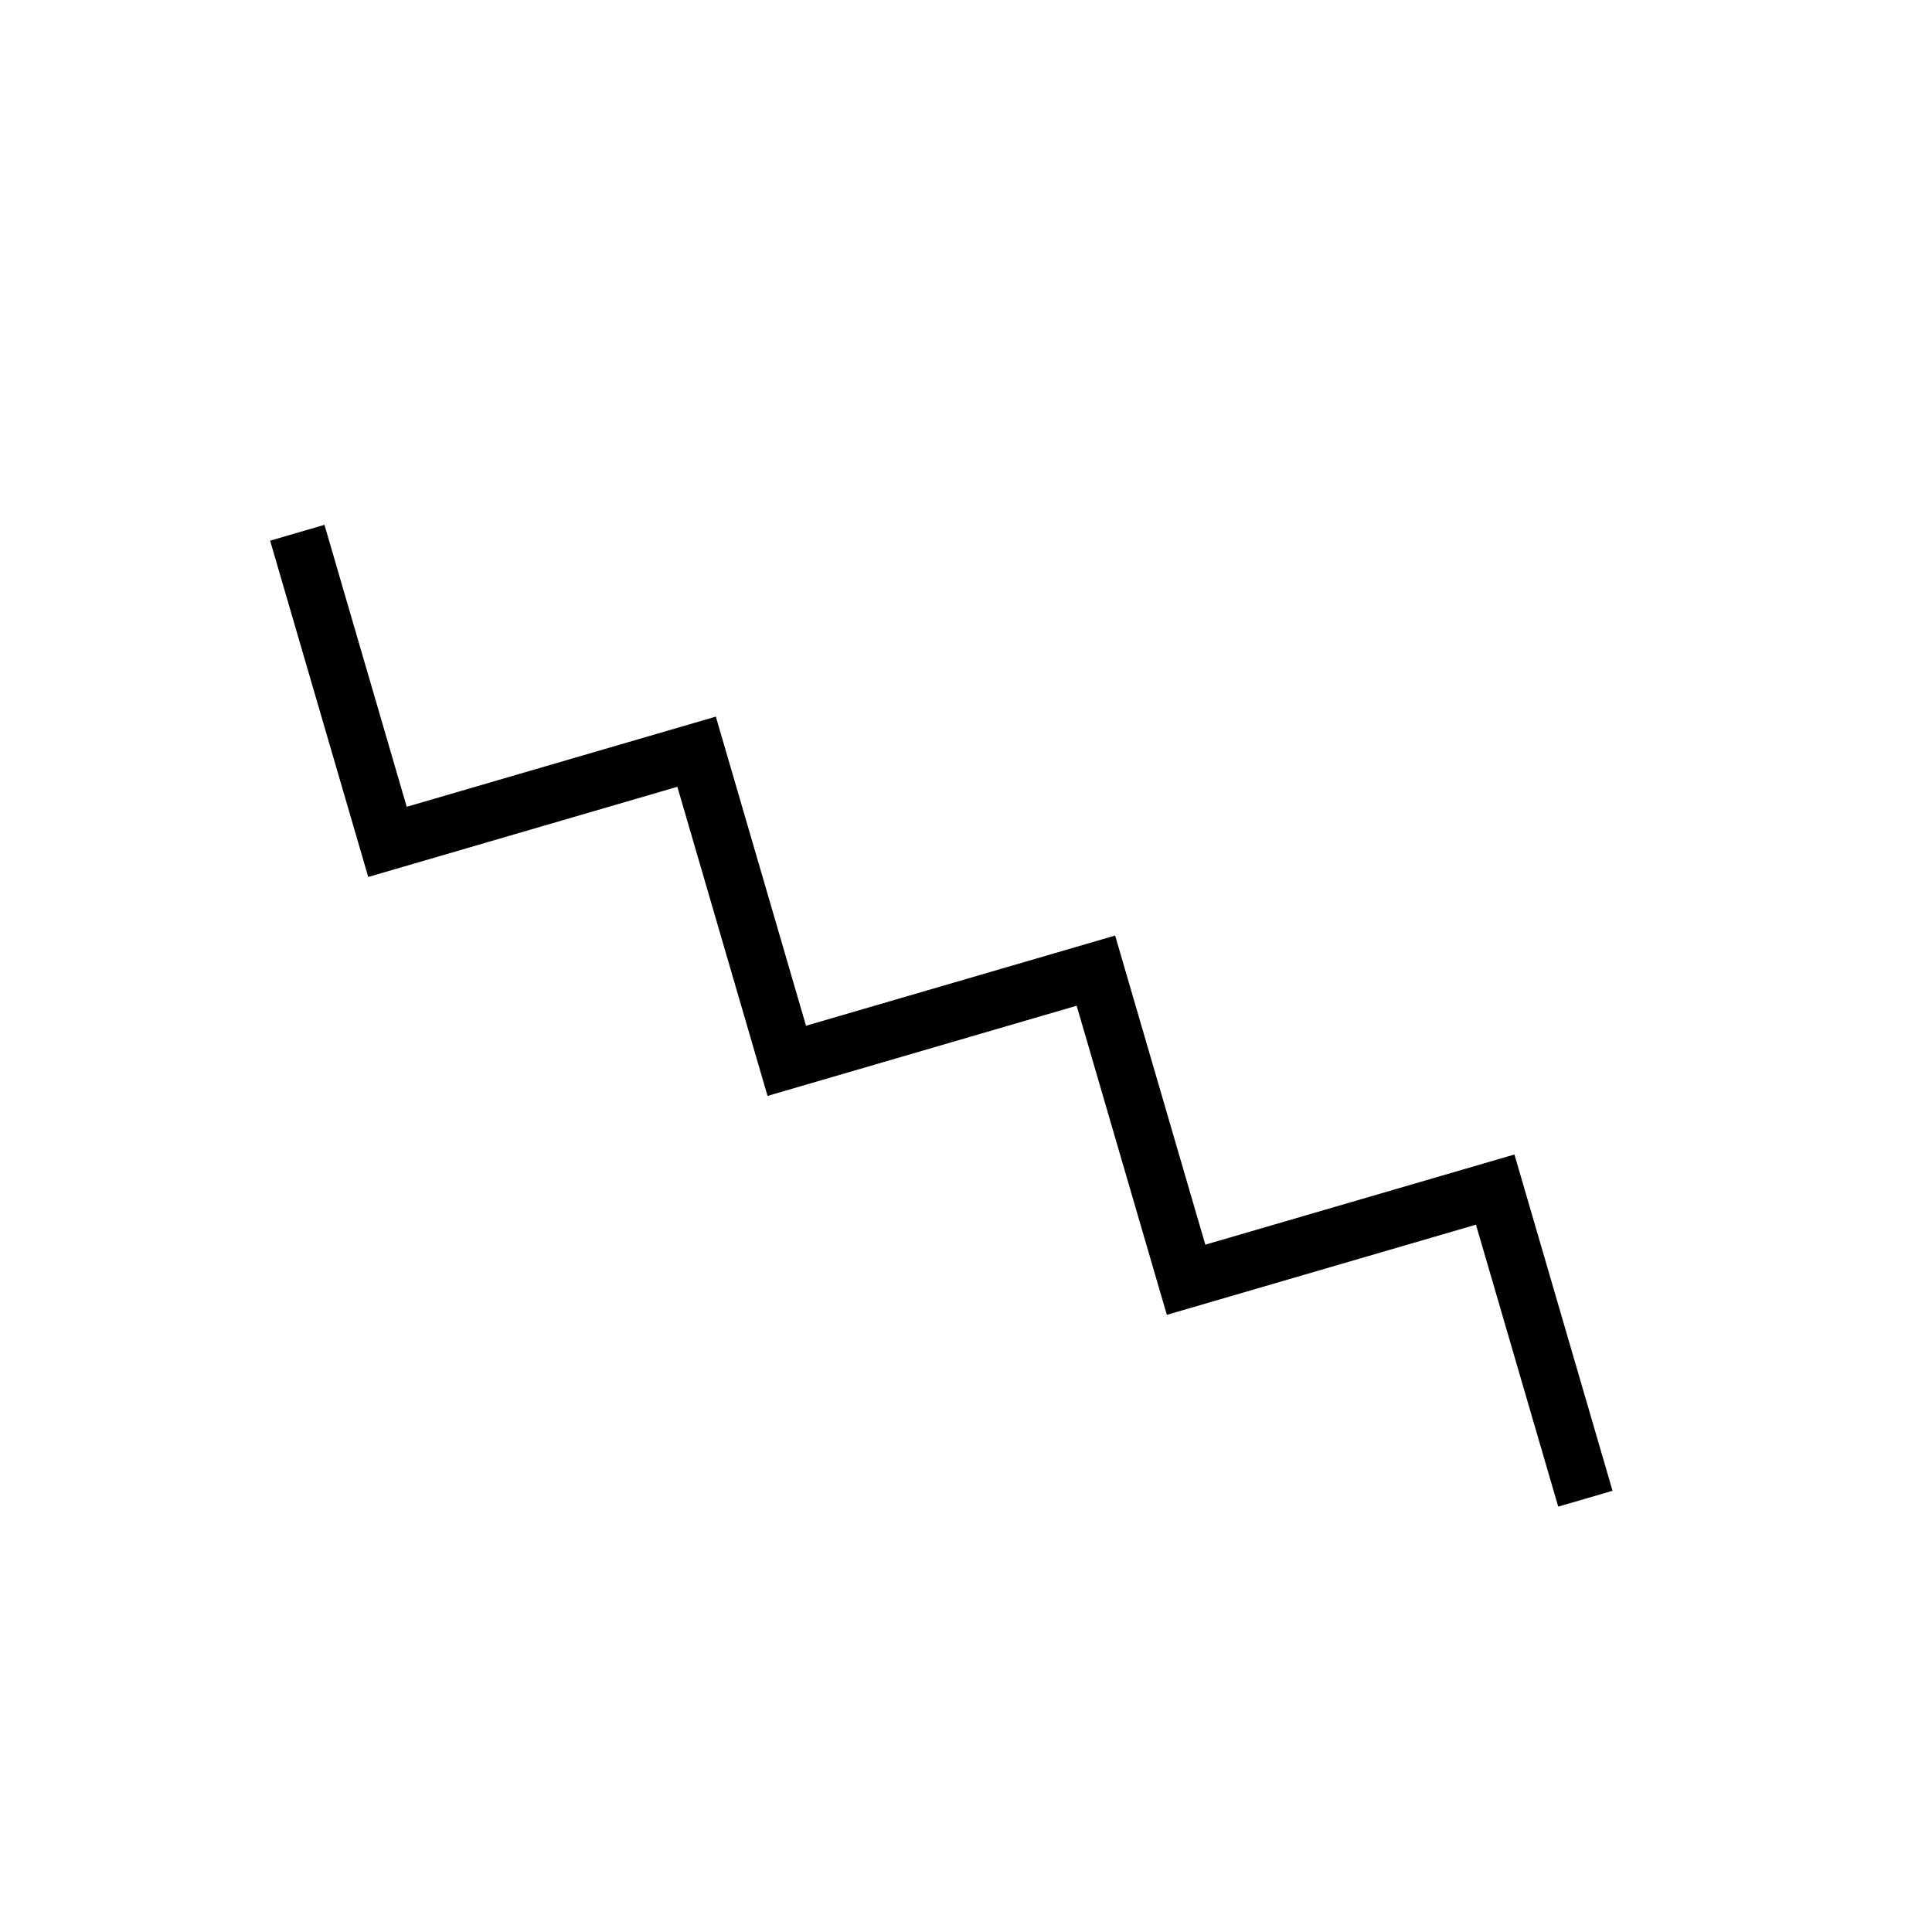
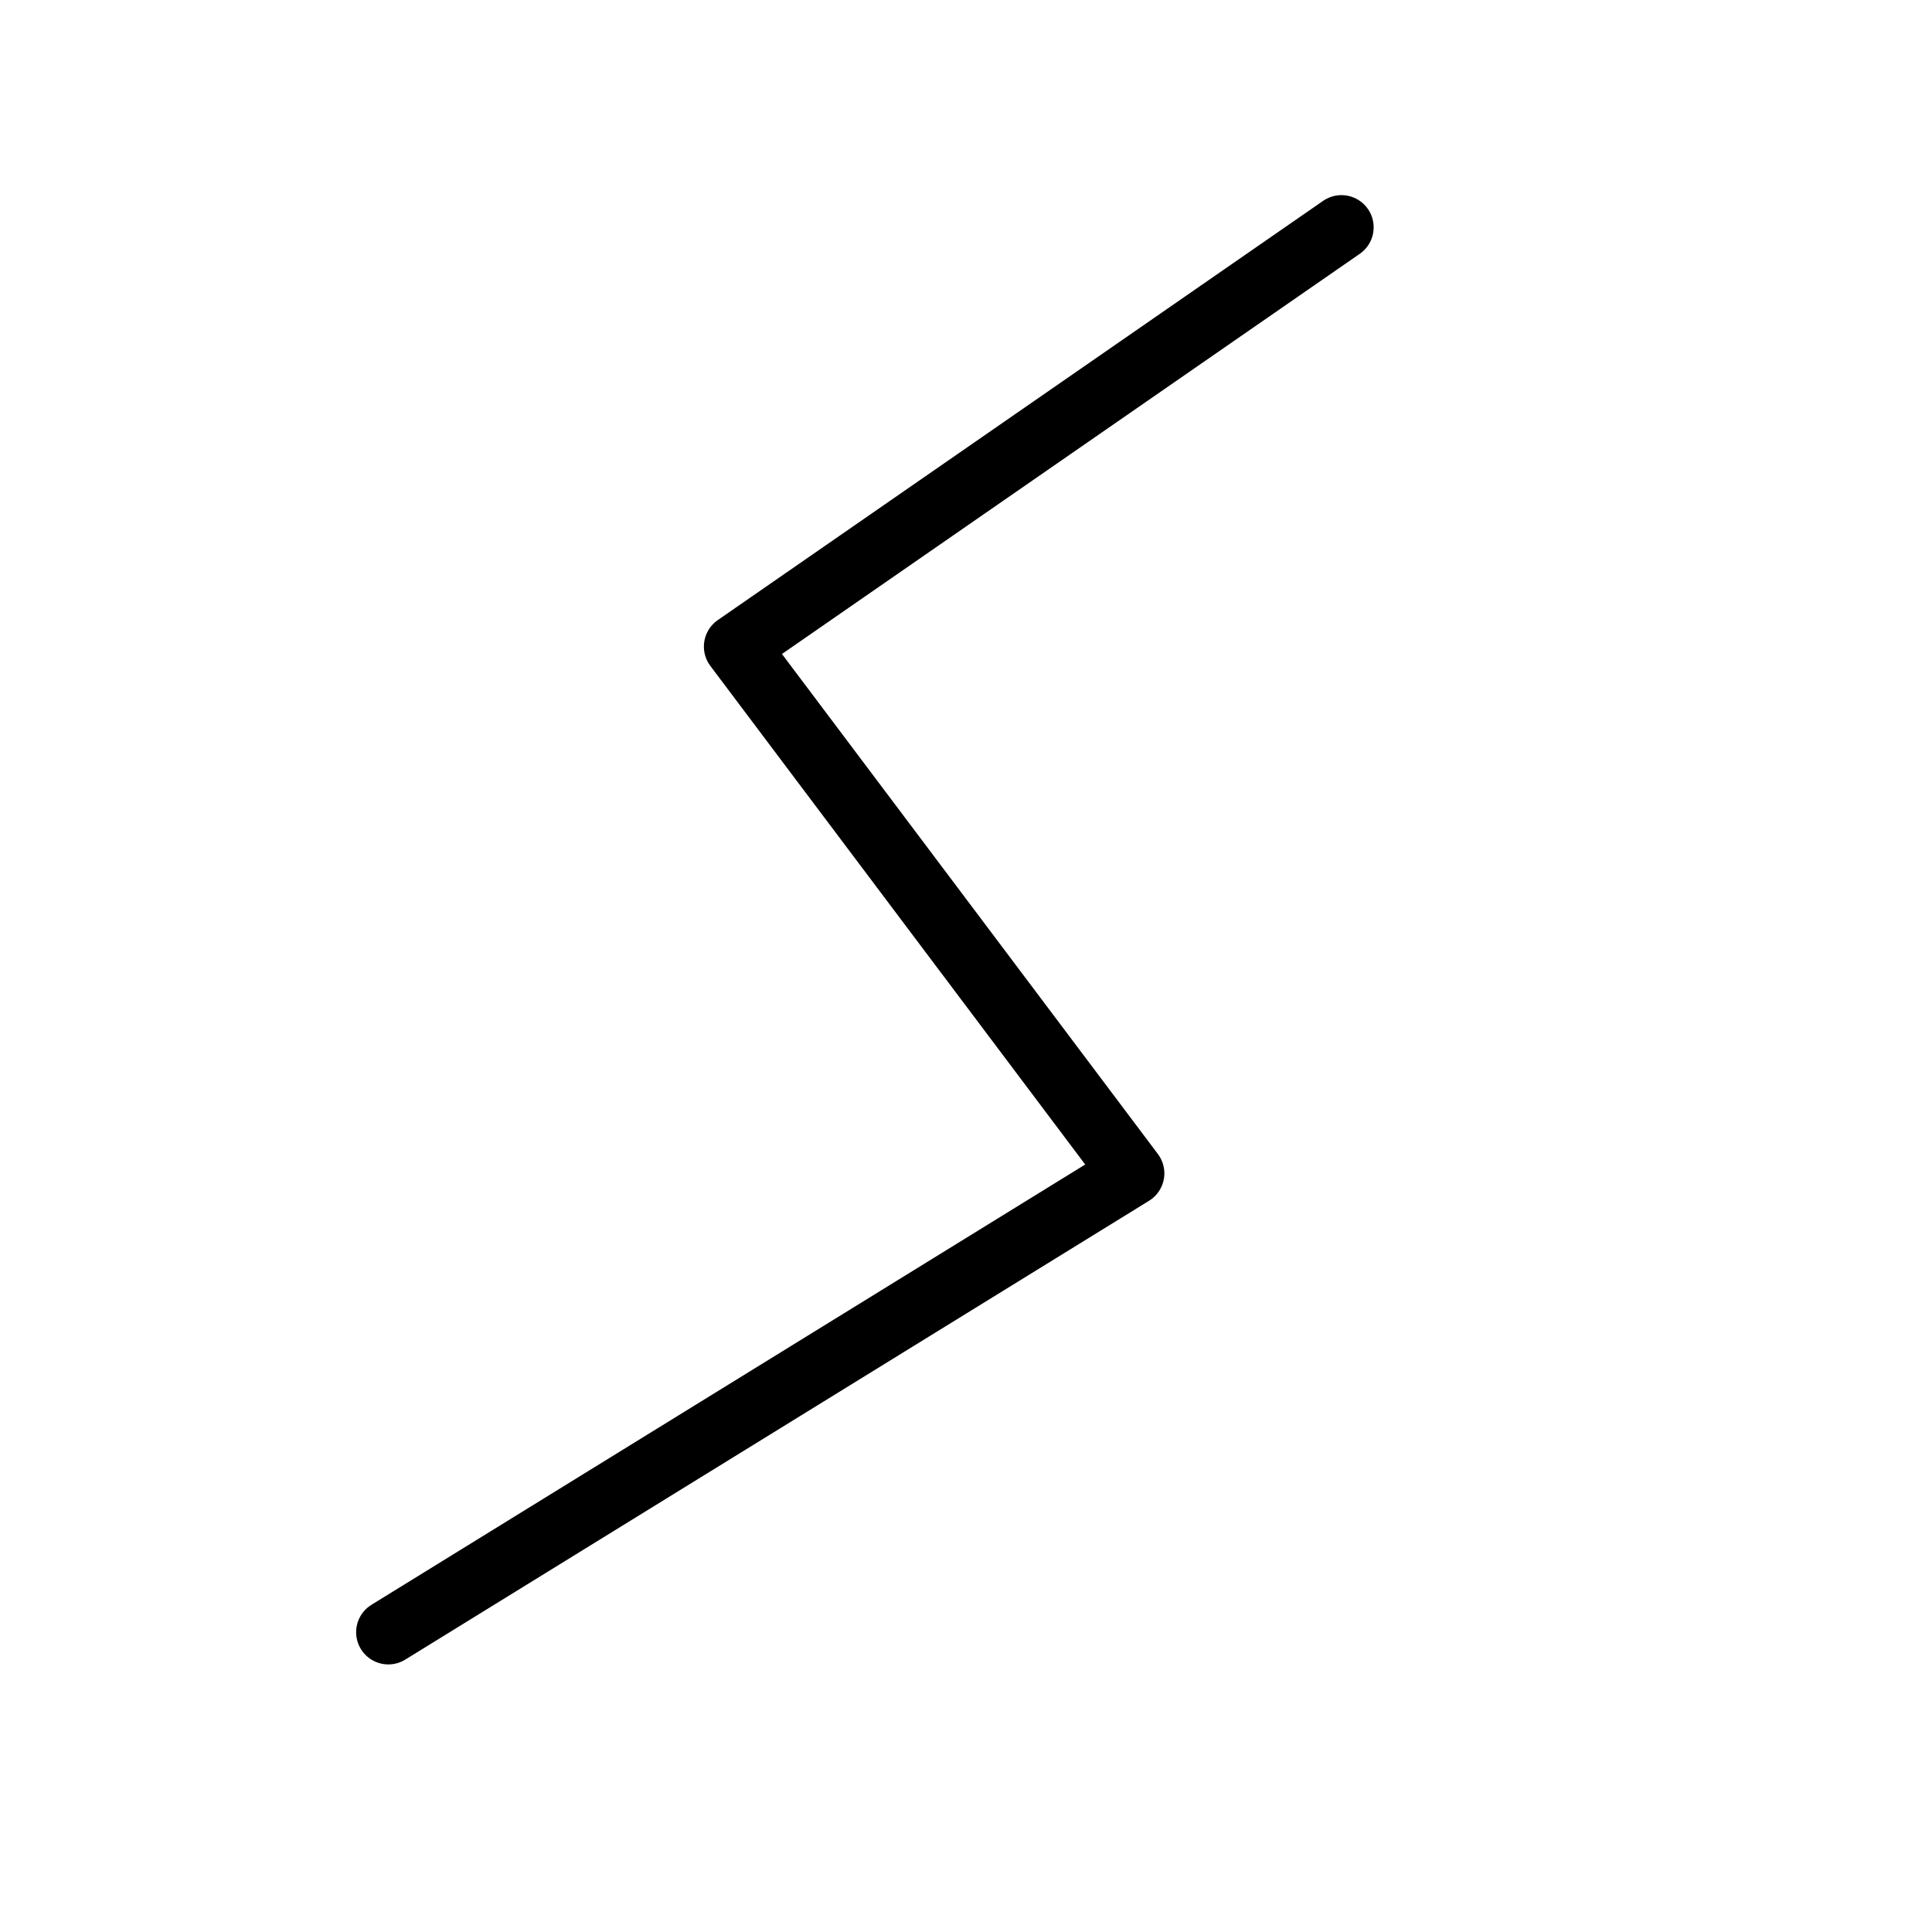
- <svg xmlns="http://www.w3.org/2000/svg" id="svg1569" version="1.1" viewBox="0 0 15.875 15.875" height="60" width="60">
-   <defs id="defs1563" />
-   <g transform="translate(-13.61313,-97.28837)" id="layer1">
-     <path id="path2800" d="m 26.64,109.603 -0.741,-2.54 -2.54,0.741 -0.741,-2.54 -2.54,0.741 -0.741,-2.54 -2.54,0.741 -0.593,-2.032 -0.148,-0.508" style="fill:none;stroke:#000000;stroke-width:0.465;stroke-linecap:butt;stroke-linejoin:miter;stroke-miterlimit:4;stroke-dasharray:none;stroke-opacity:1" />
-   </g>
+ <svg xmlns="http://www.w3.org/2000/svg" height="60" width="60">
+   <path d="M12.06 50.69l23.1-14.25-12.3-16.36 18.8-13.02" fill="none" stroke="#000" stroke-width="2" stroke-linecap="round" stroke-linejoin="round" />
</svg>
